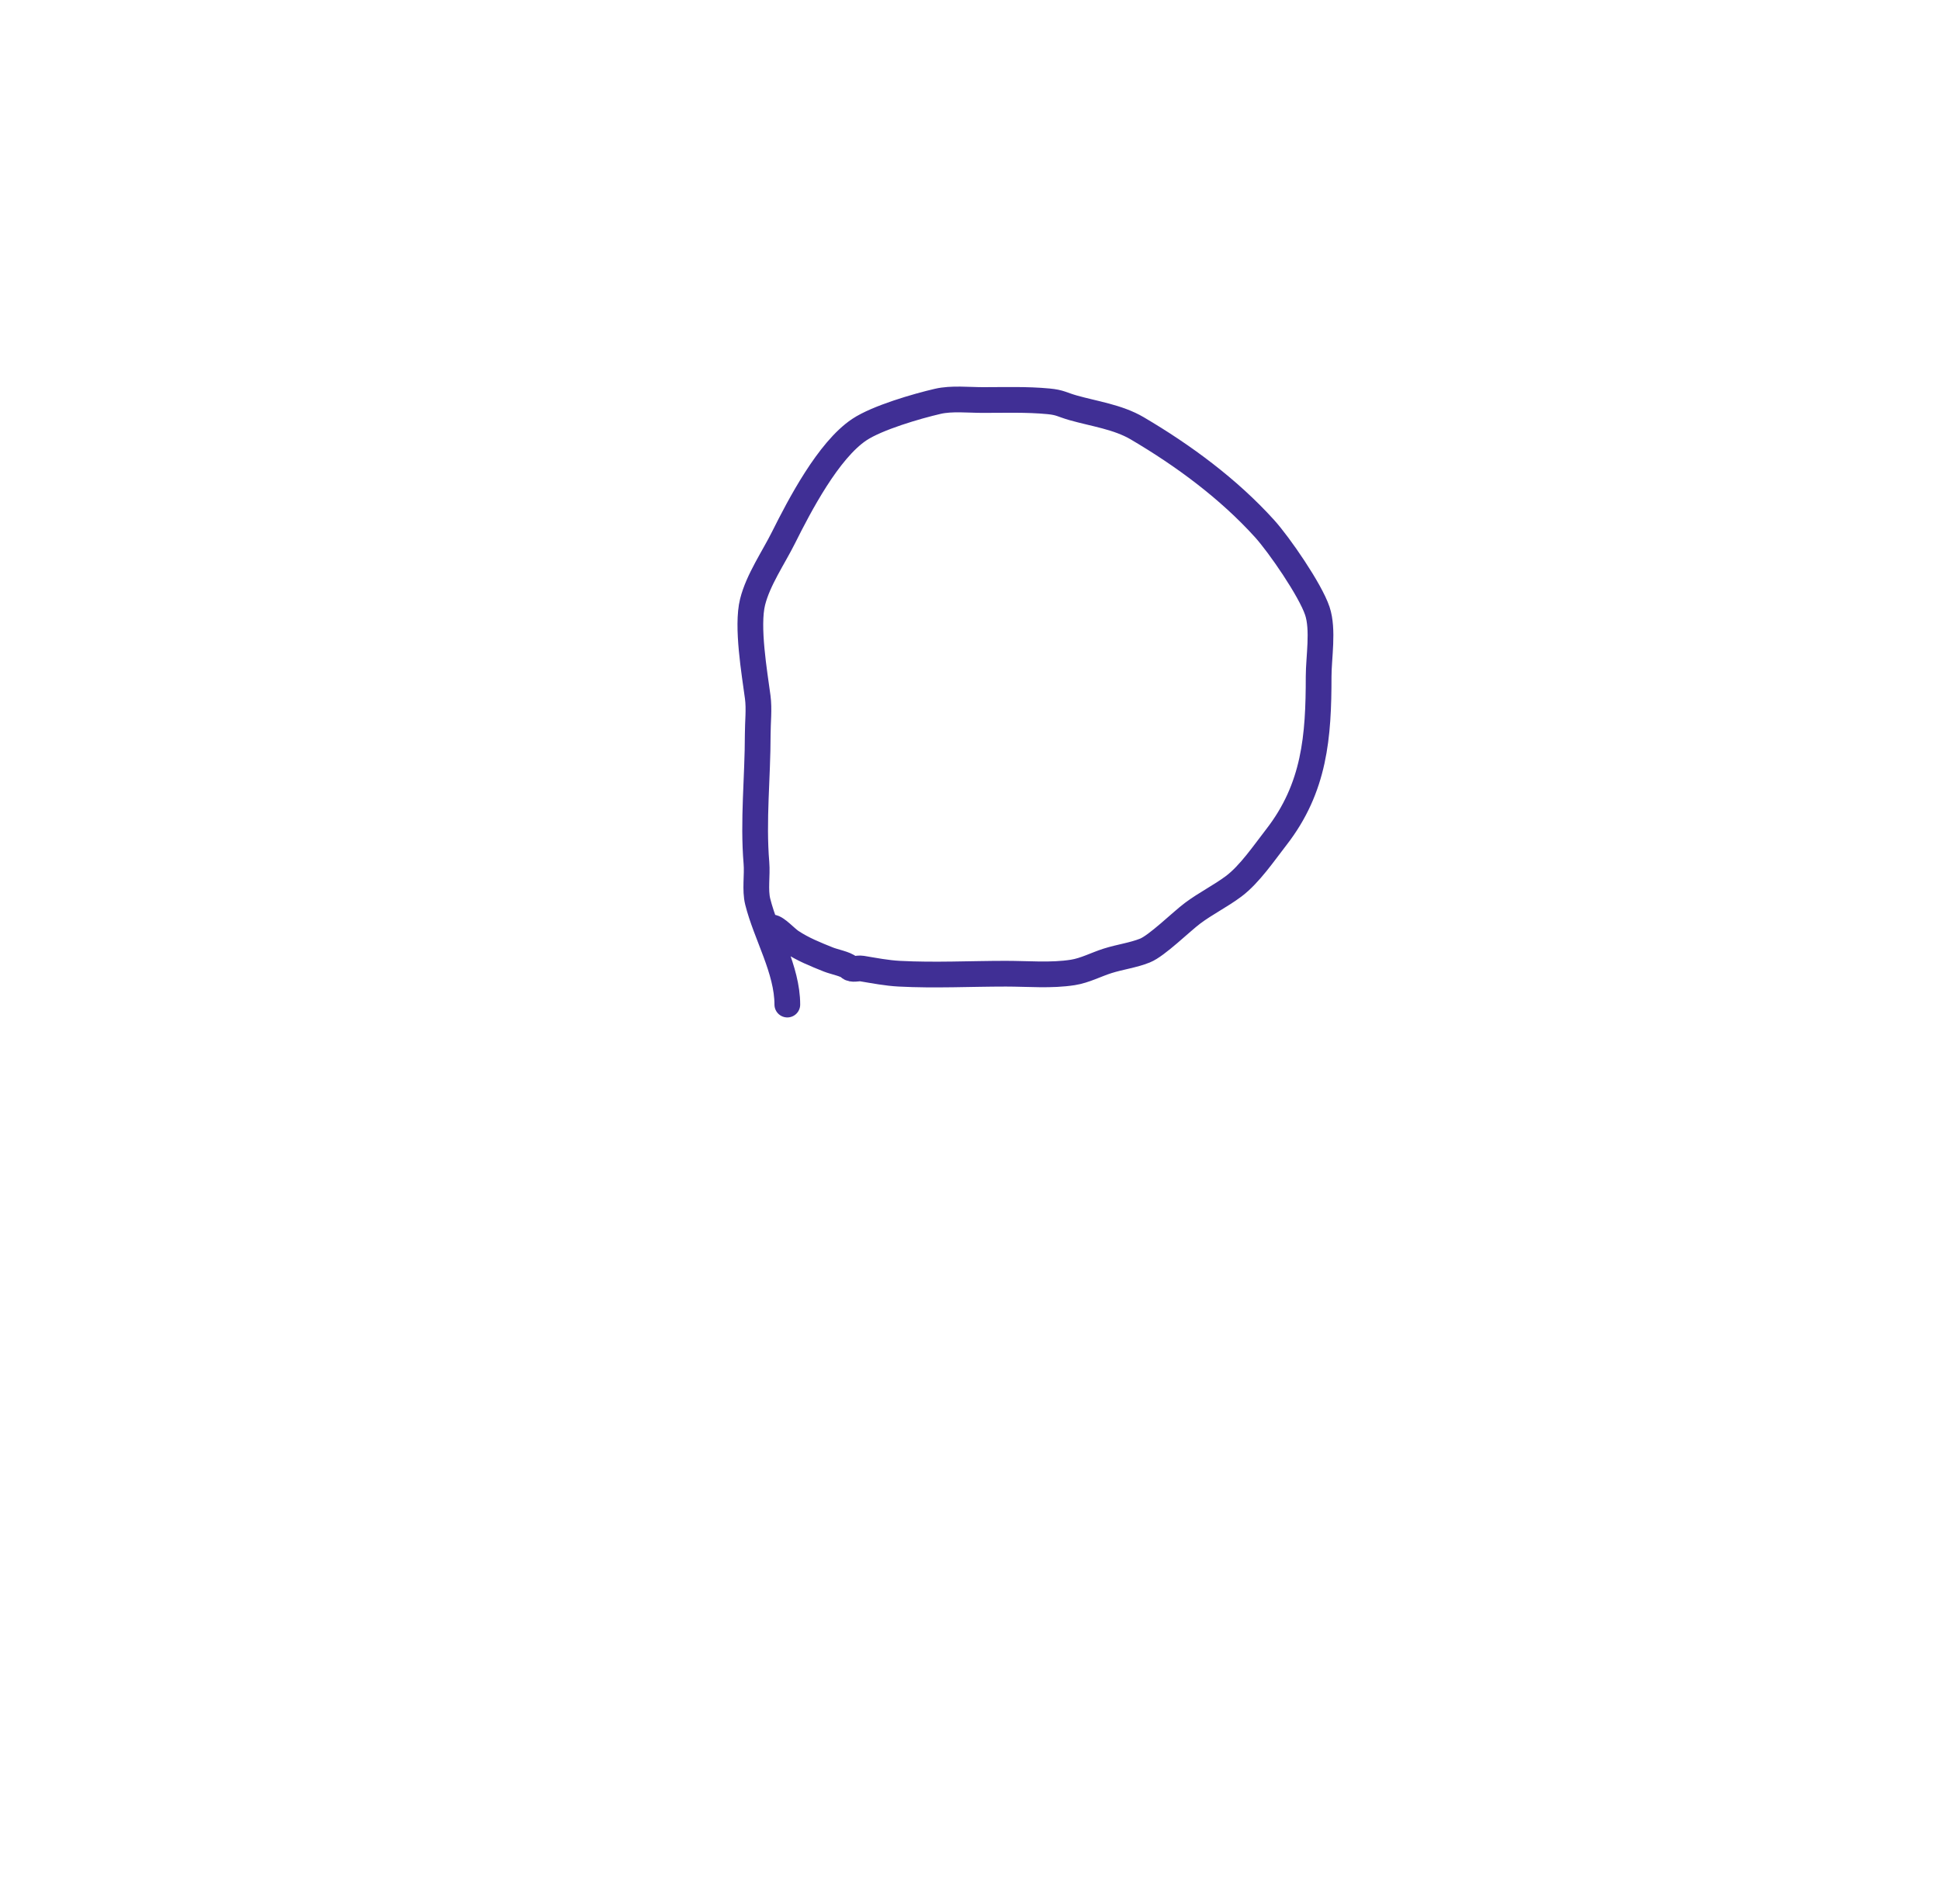
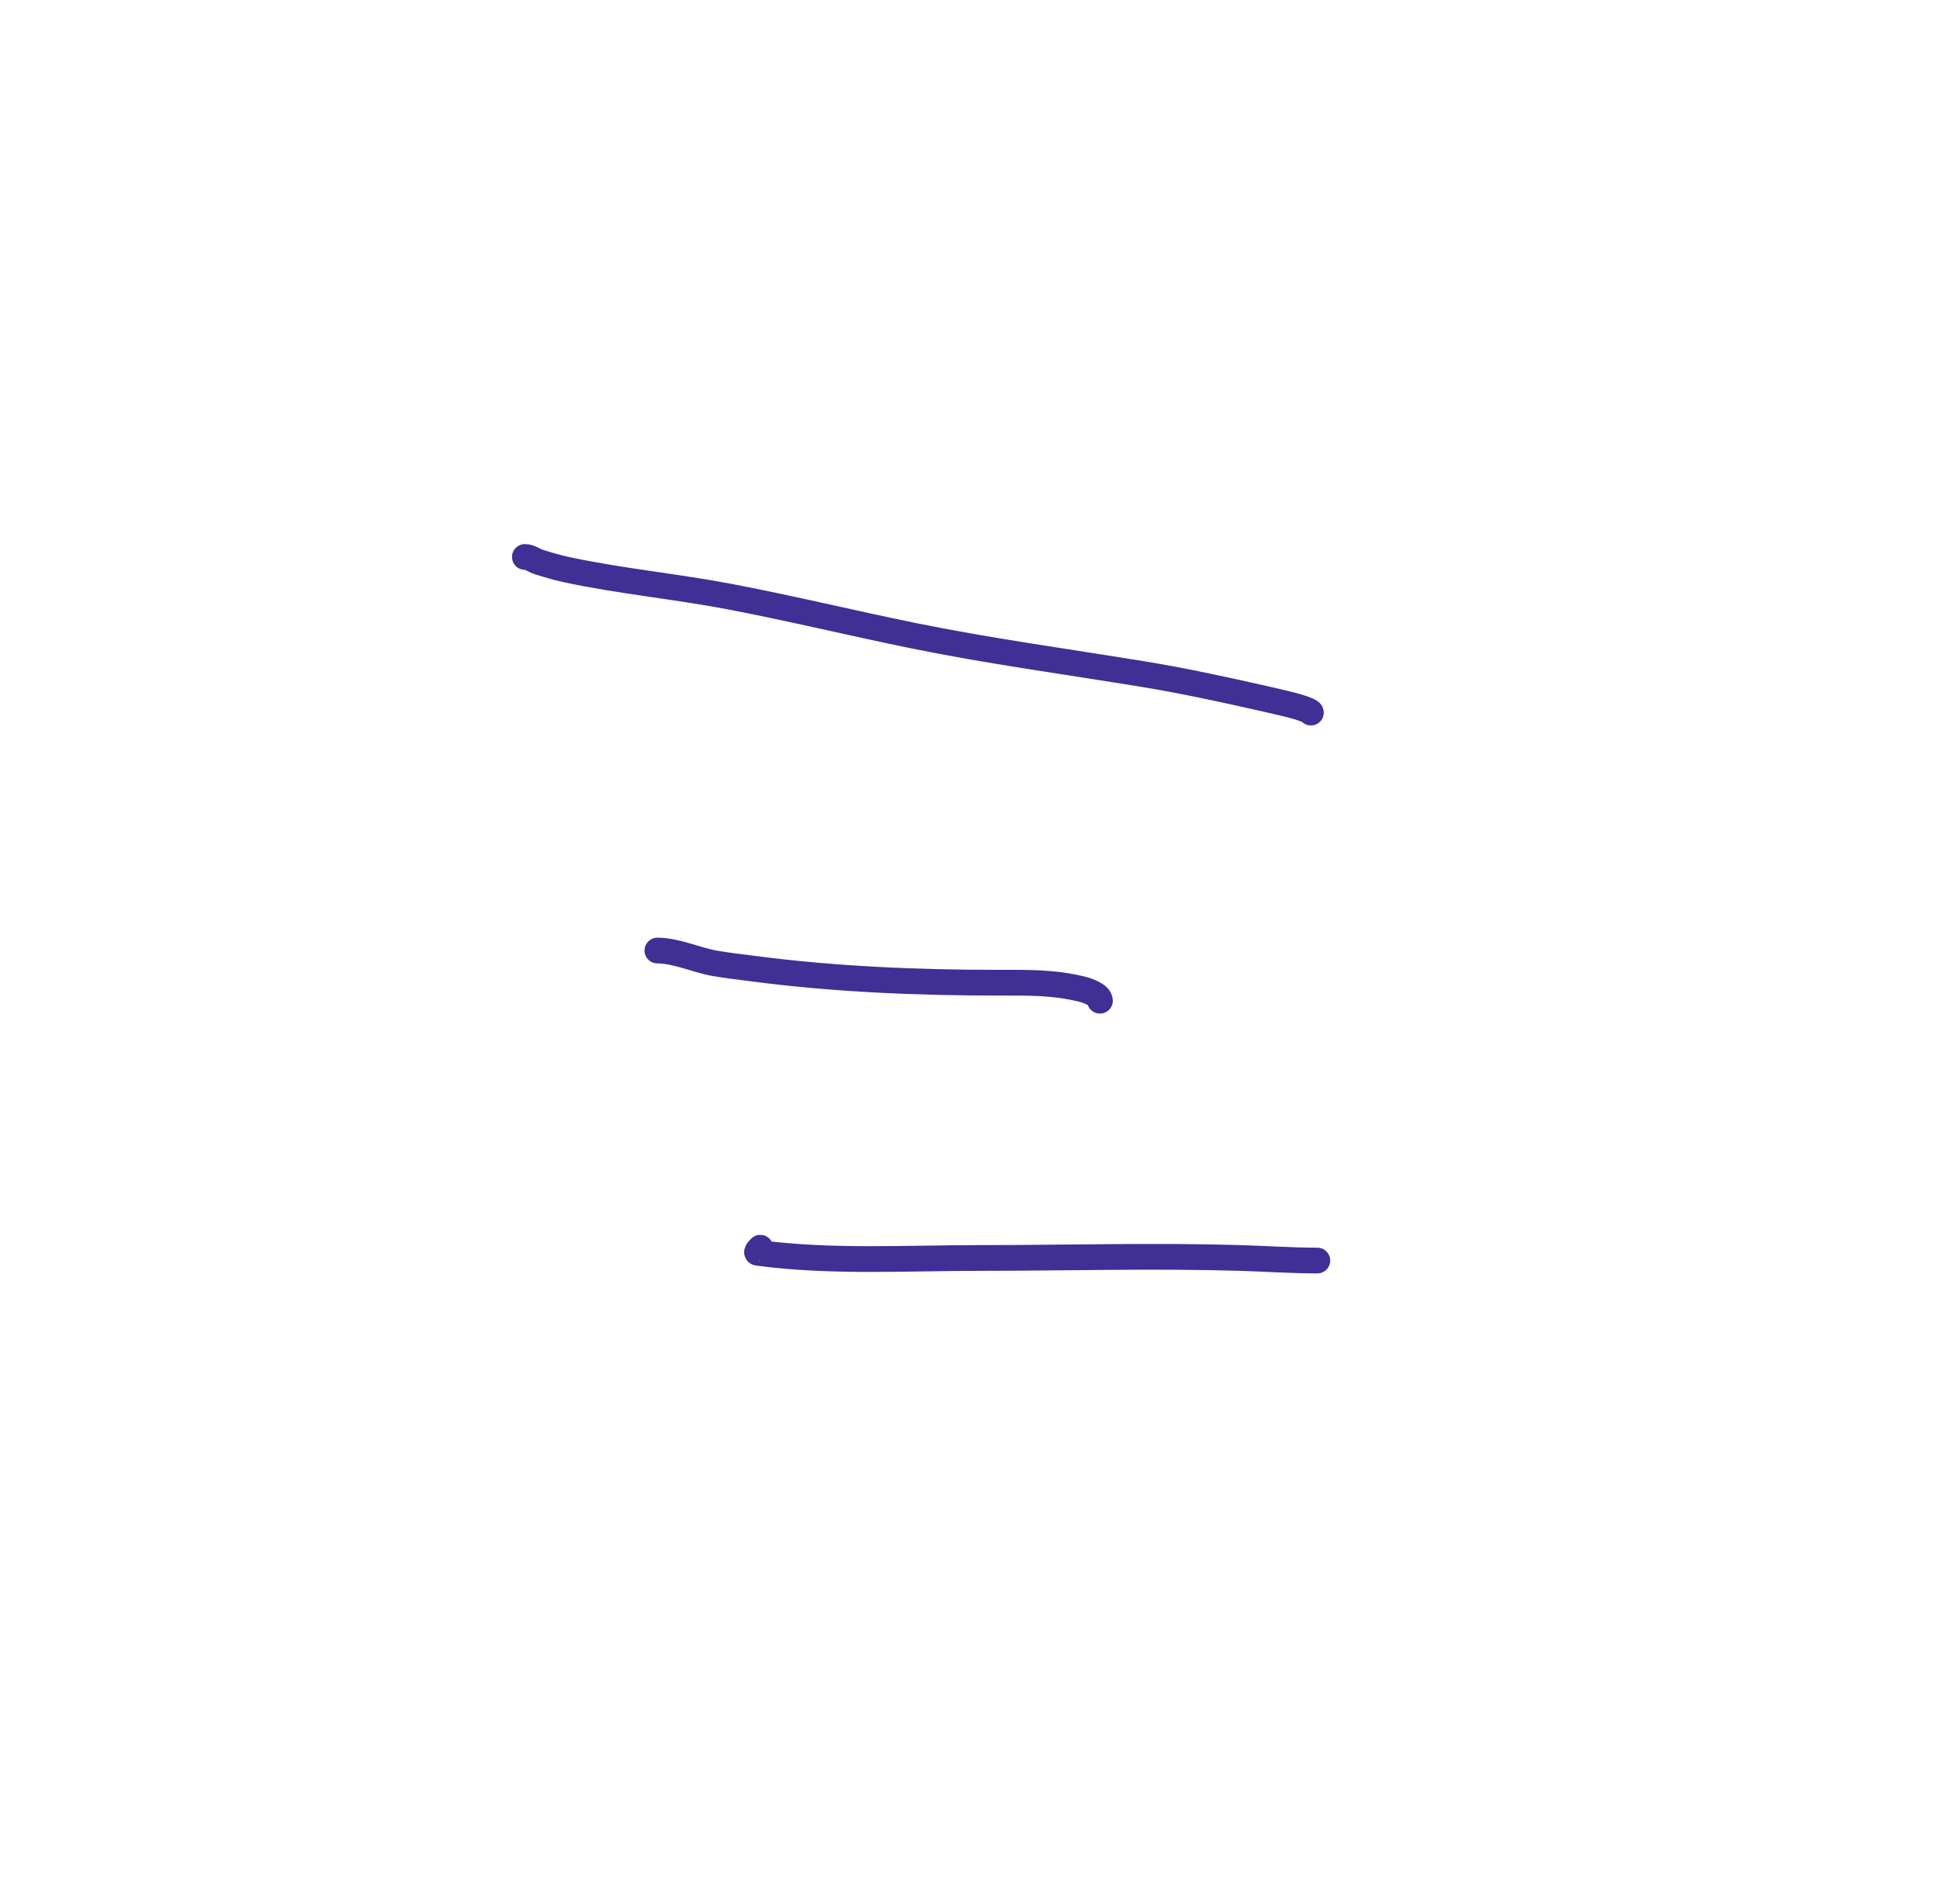
<svg xmlns="http://www.w3.org/2000/svg" version="1.1" width="1508" height="1480">
  <g fill="none" fill-rule="nonzero" stroke="#402f95" stroke-width="20" stroke-linecap="round" stroke-linejoin="round" stroke-miterlimit="10" stroke-dasharray="" stroke-dashoffset="0" font-family="none" font-weight="none" font-size="none" text-anchor="none" style="mix-blend-mode: normal">
-     <path d="M600,721c3.515,0 10.822,8.215 15,11c9.022,6.015 18.982,9.993 29,14c4.332,1.733 13.511,3.511 16,6c2.369,2.369 6.696,0.449 10,1c9.544,1.591 19.313,3.49 29,4c27.761,1.461 55.143,0 83,0c17.055,0 35.079,1.672 52,-1c9.382,-1.481 18.067,-6.179 27,-9c9.691,-3.06 19.804,-4.321 29,-8c9.278,-3.711 28.119,-22.339 37,-29c10.204,-7.653 21.837,-13.378 32,-21c12.328,-9.246 23.656,-25.986 33,-38c30.031,-38.611 33,-78.477 33,-125c0,-14.711 3.862,-36.414 -1,-51c-5.473,-16.419 -29.749,-51.565 -41,-64c-28.125,-31.085 -63.238,-56.964 -99,-78c-15.103,-8.884 -33.499,-11.286 -50,-16c-8.578,-2.451 -9.819,-4.126 -19,-5c-16.832,-1.603 -34.038,-1 -51,-1c-10.97,0 -24.264,-1.478 -35,1c-16.344,3.772 -47.137,12.758 -61,22c-24.154,16.103 -46.515,59.03 -59,84c-7.879,15.759 -19.705,32.82 -24,50c-4.746,18.984 1.472,55.041 4,74c1.241,9.305 0,19.565 0,29c0,33.438 -3.769,66.772 -1,100c0.783,9.4 -1.277,20.894 1,30c6.468,25.873 23,52.926 23,80" />
+     <path d="M408,433c3.902,0 7.276,2.836 11,4c7.255,2.267 14.565,4.418 22,6c41.834,8.901 84.942,12.959 127,21c47.197,9.023 93.921,20.378 141,30c59.367,12.133 119.243,20.232 179,30c31.629,5.17 62.769,11.902 94,19c8.357,1.899 16.732,3.745 25,6c3.631,0.99 12,3.709 12,5" />
+     <path d="M511,739c14.819,0 30.331,7.496 45,10c9.619,1.642 19.325,2.731 29,4c63.617,8.343 127.851,11 192,11c22.916,0 41.53,-0.424 64,5c4.049,0.977 14,4.436 14,9" />
+     <path d="M591,970c0.153,0 -4.062,3.725 -2,4c56.964,7.595 115.686,4 173,4c67.21,0 134.808,-2.006 202,0c20.15,0.601 39.833,2 60,2" />
  </g>
</svg>
